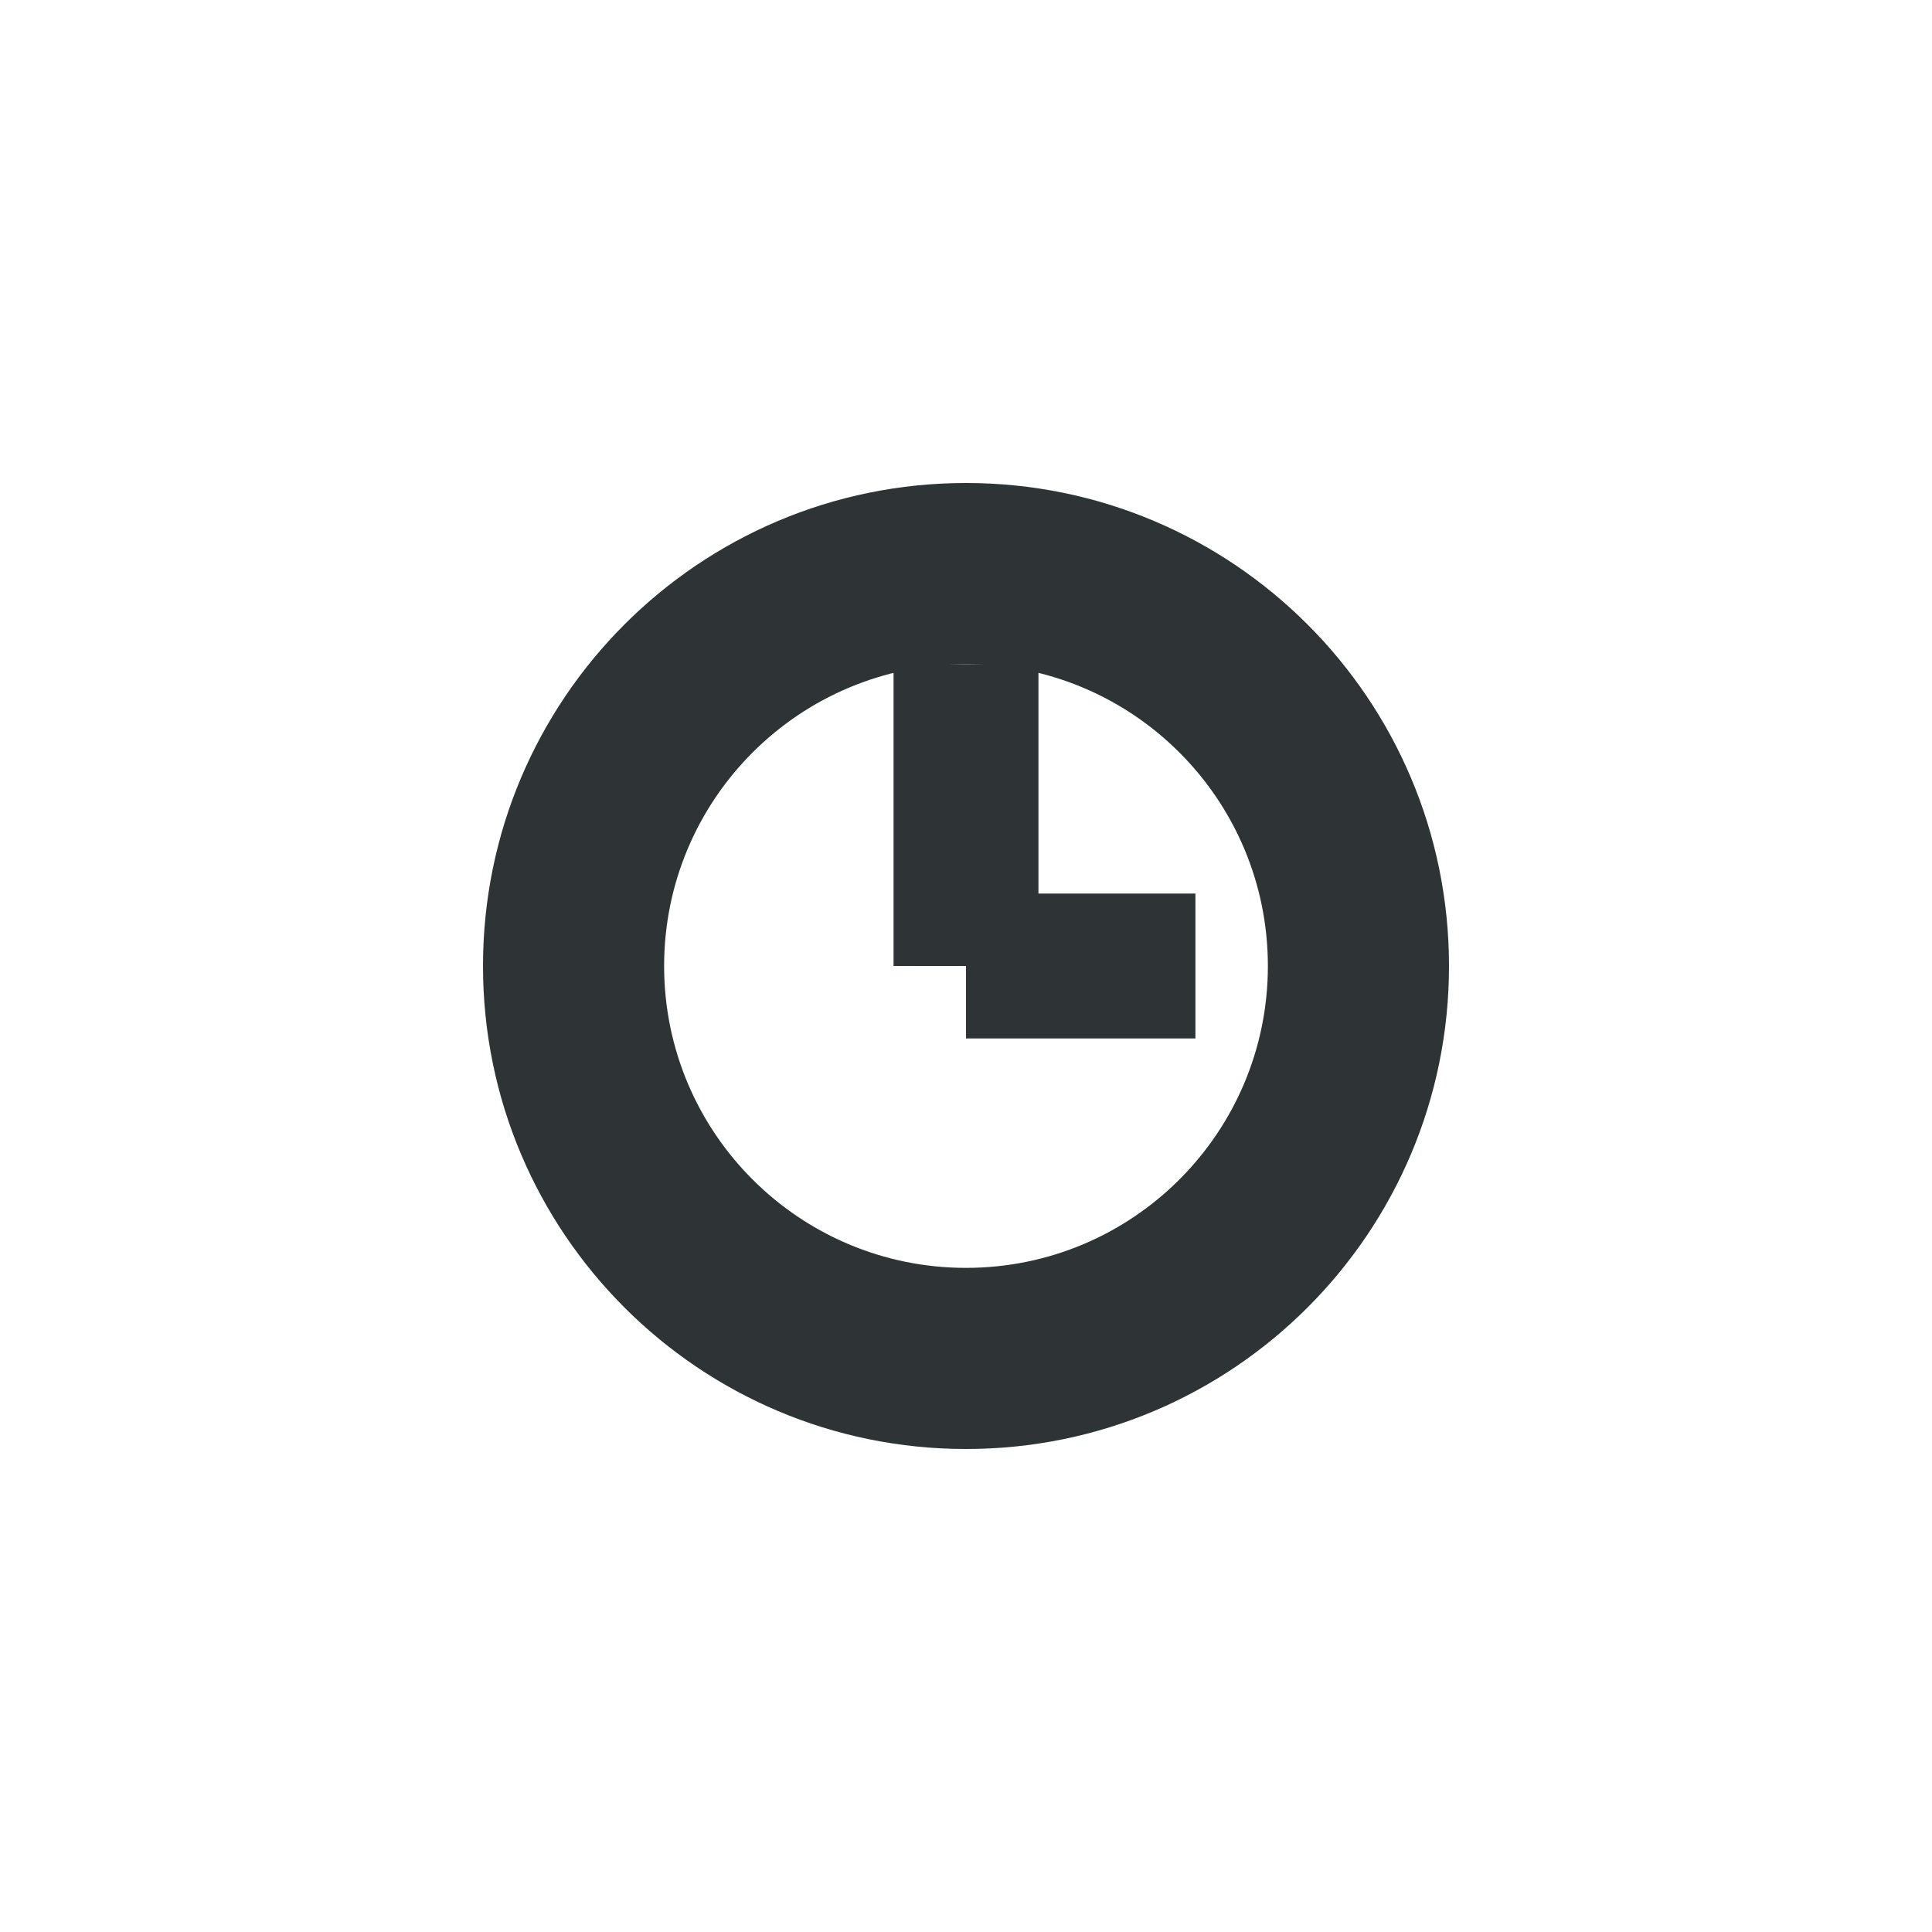
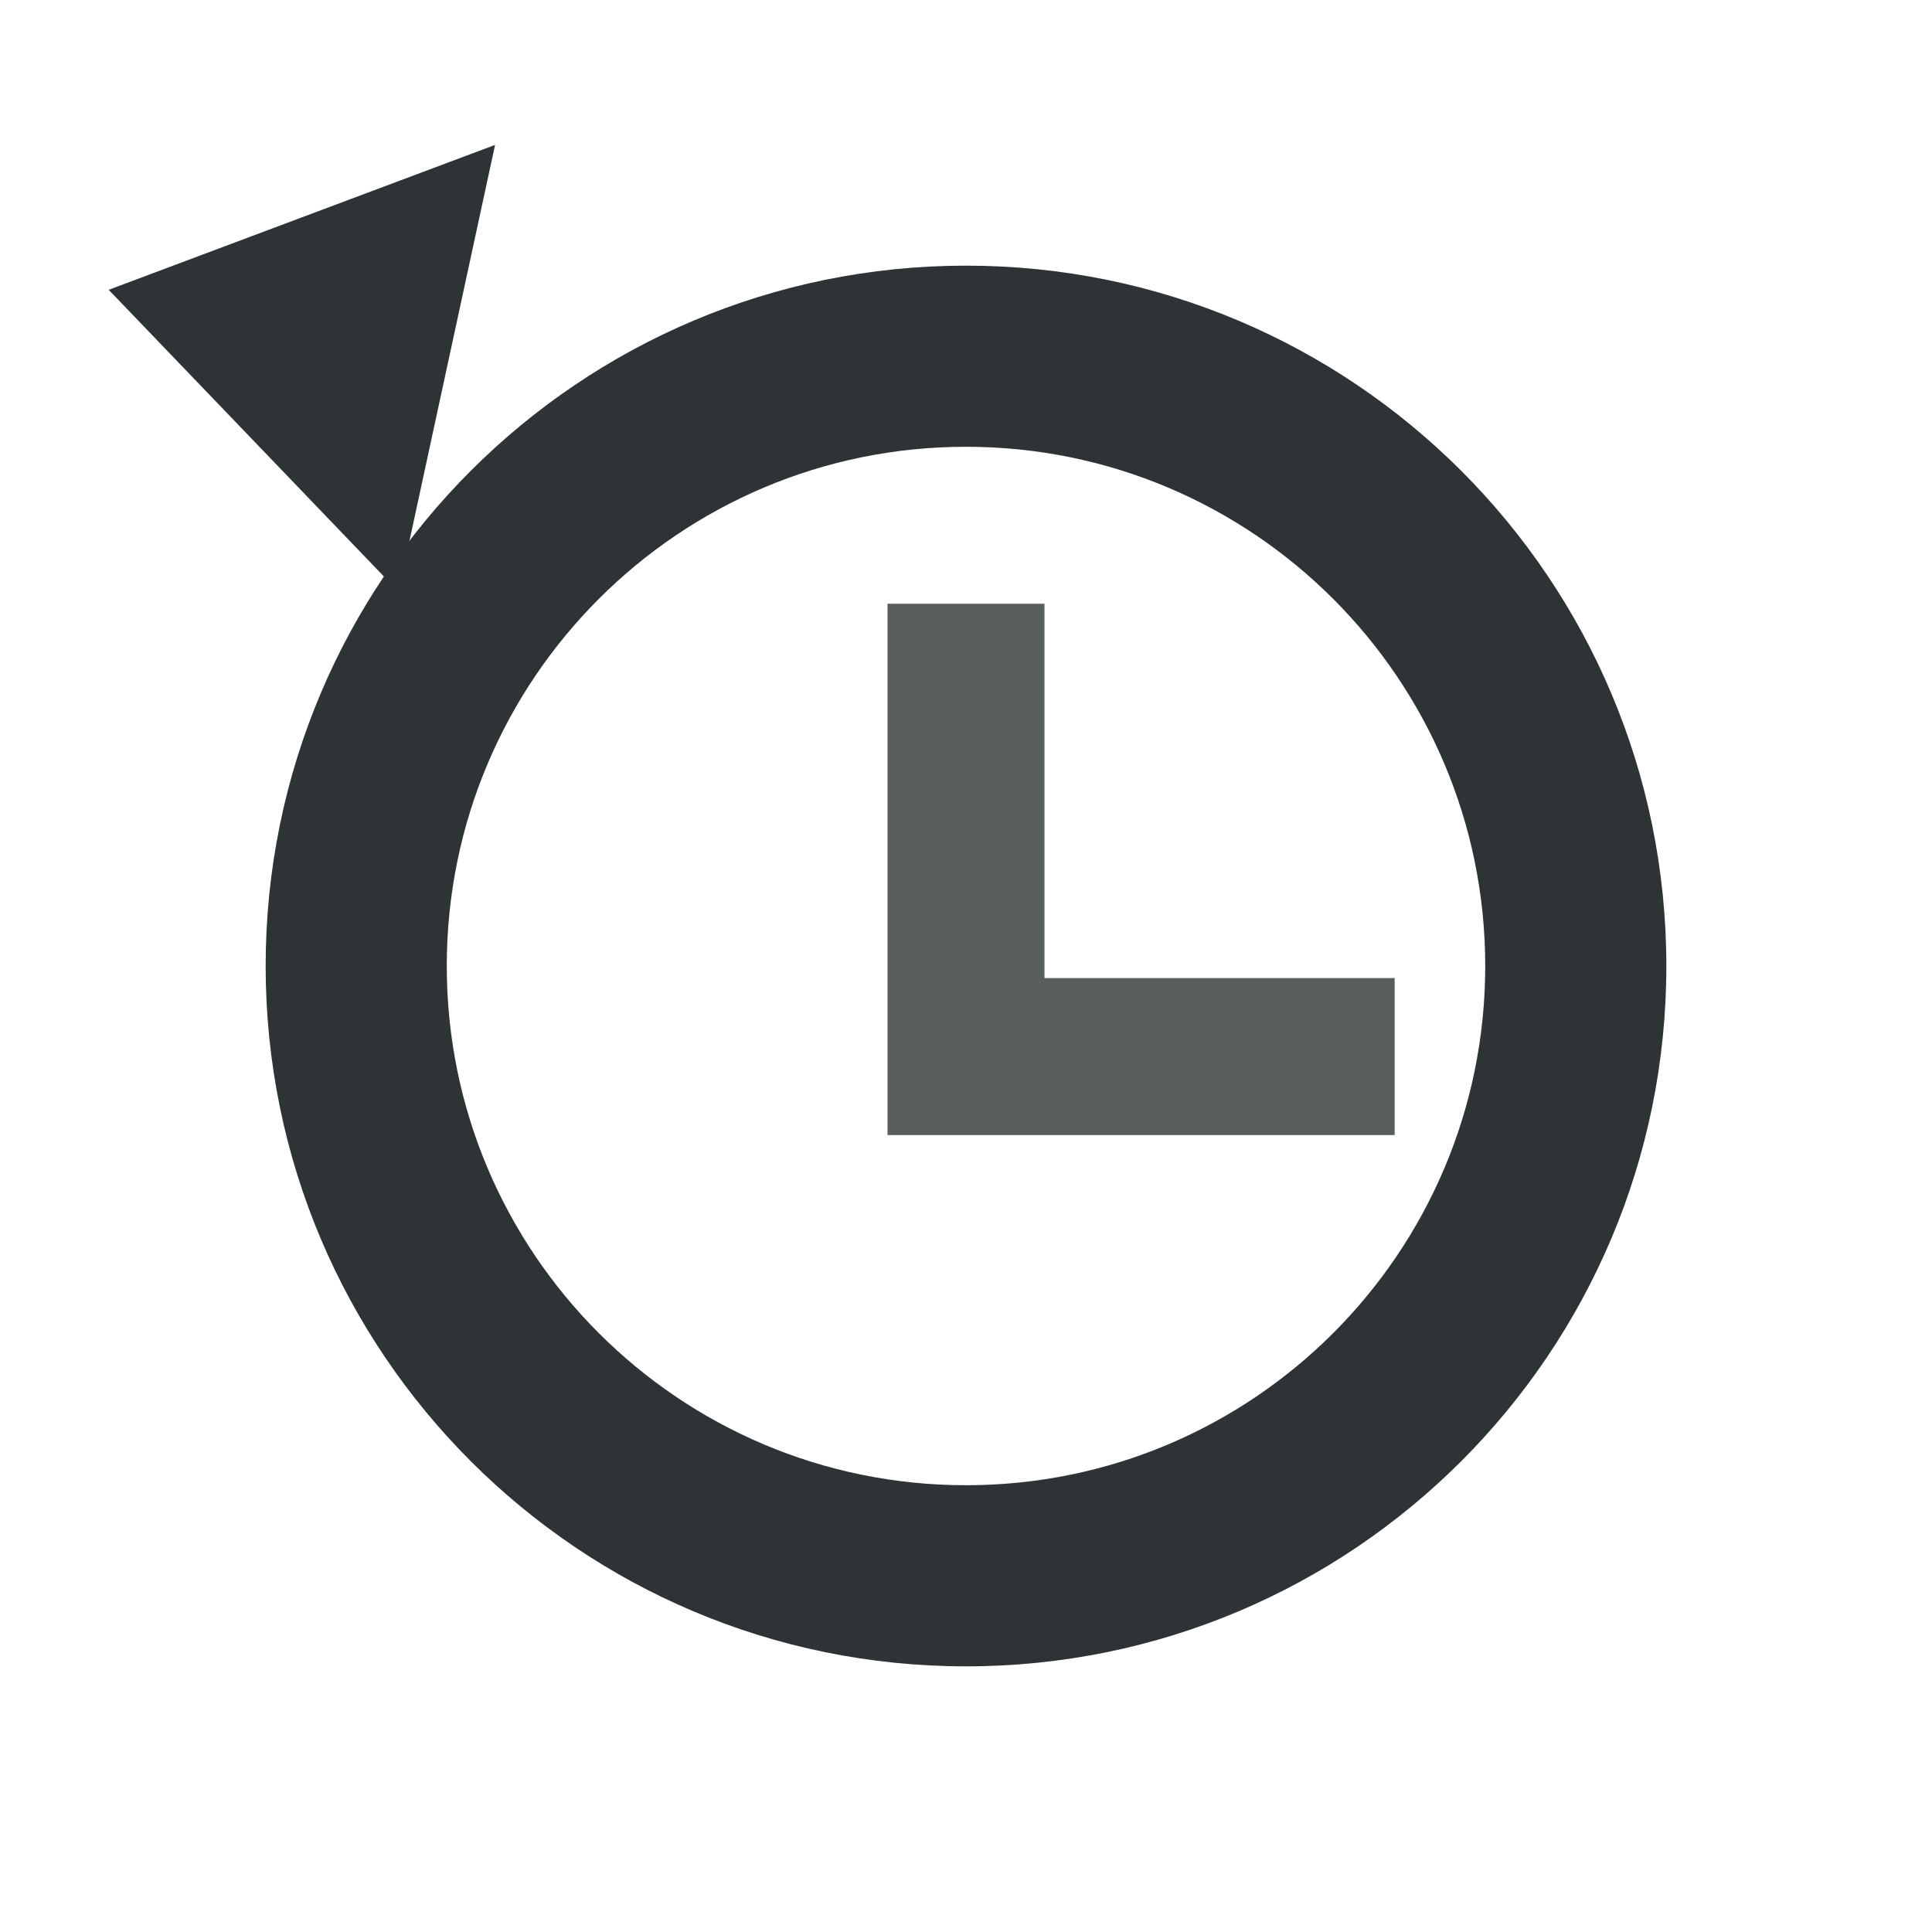
<svg xmlns="http://www.w3.org/2000/svg" height="16px" viewBox="0 0 16 16" width="16px">
-   <path fill="#2e3436" fill-rule="evenodd" d="M8 4a4 4 0 1 0 0 8 4 4 0 0 0 0-8zm0 1.5a2.5 2.5 0 1 1 0 5 2.5 2.5 0 0 1 0-5z" />
-   <path fill="#2e3436" d="M7.4 5.5h1.2V8H7.4zM8 7.4h1.9v1.2H8z" />
+   <path fill="#2e3436" fill-rule="evenodd" d="M8 2.2a5.8 5.8 0 1 0 0 11.6A5.8 5.8 0 0 0 8 2.2Zm0 1.5a4.3 4.3 0 1 1 0 8.6 4.3 4.3 0 0 1 0-8.6Z" />
+   <path fill="#2e3436" opacity="0.8" d="M7.35 5h1.3v3.1h2.9v1.3H7.35Z" />
+   <path fill="#2e3436" d="M4.1 1.2 0.9 2.4 3.3 4.9Z" />
</svg>
